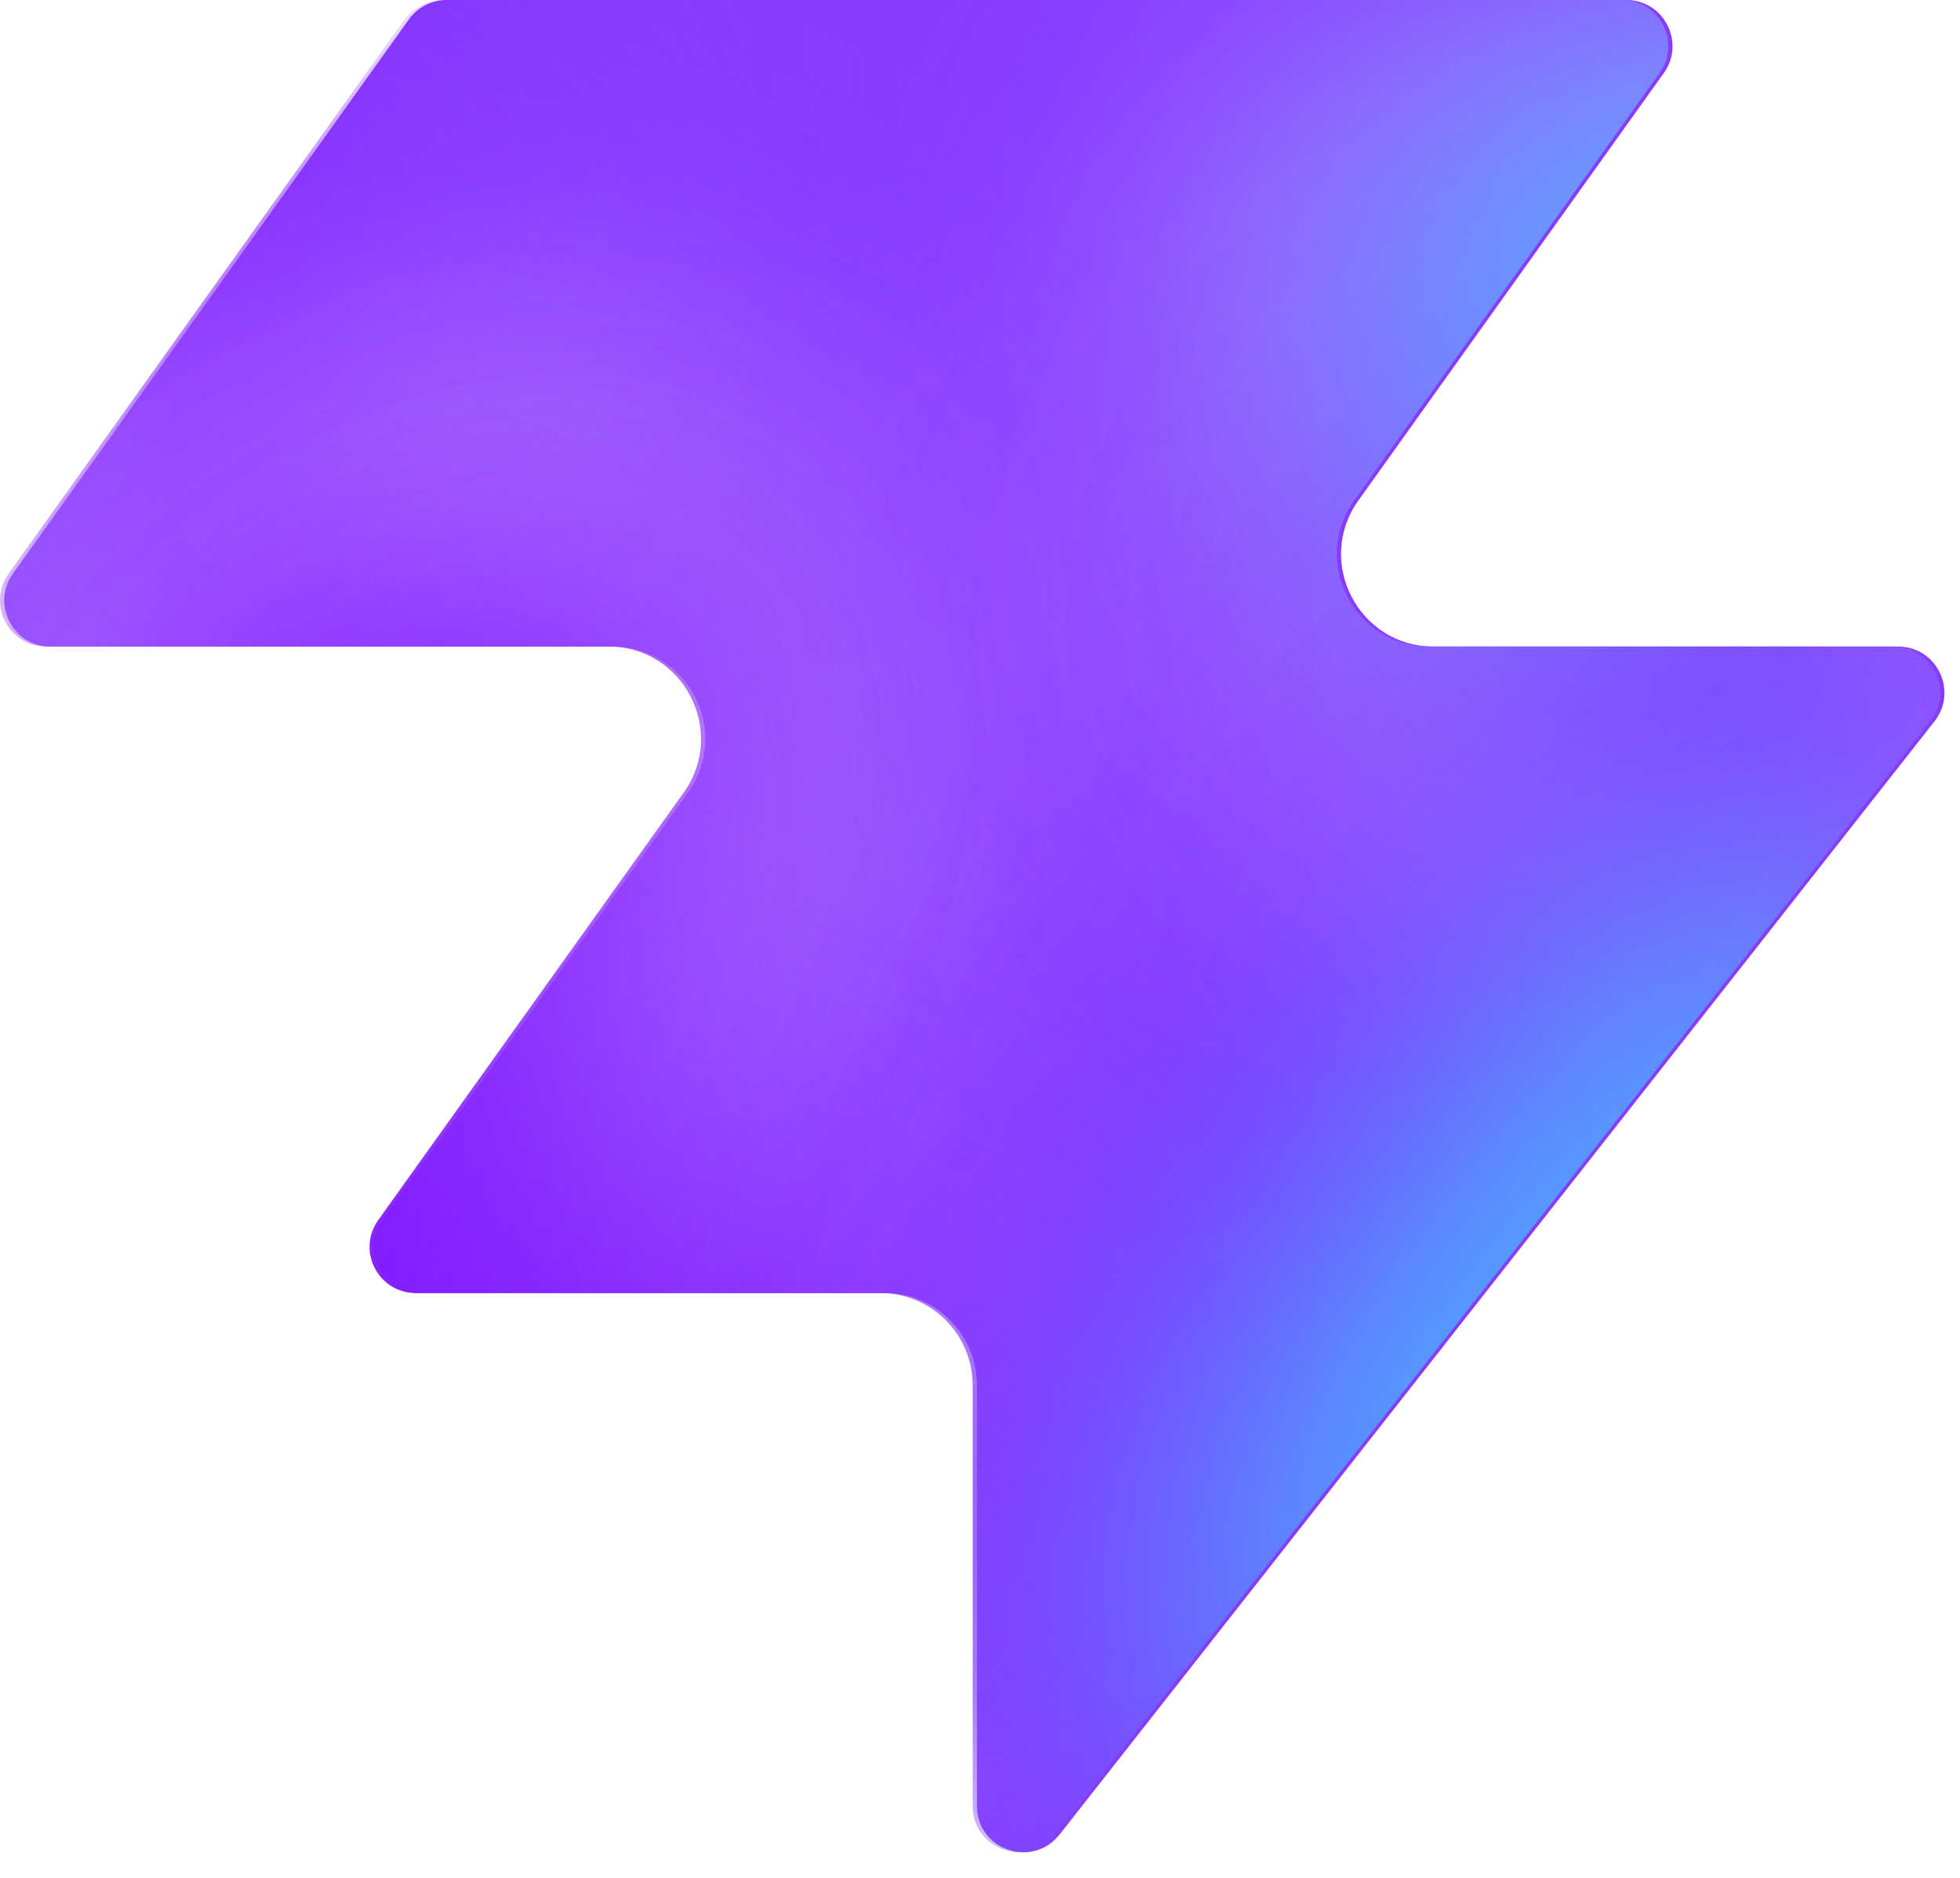
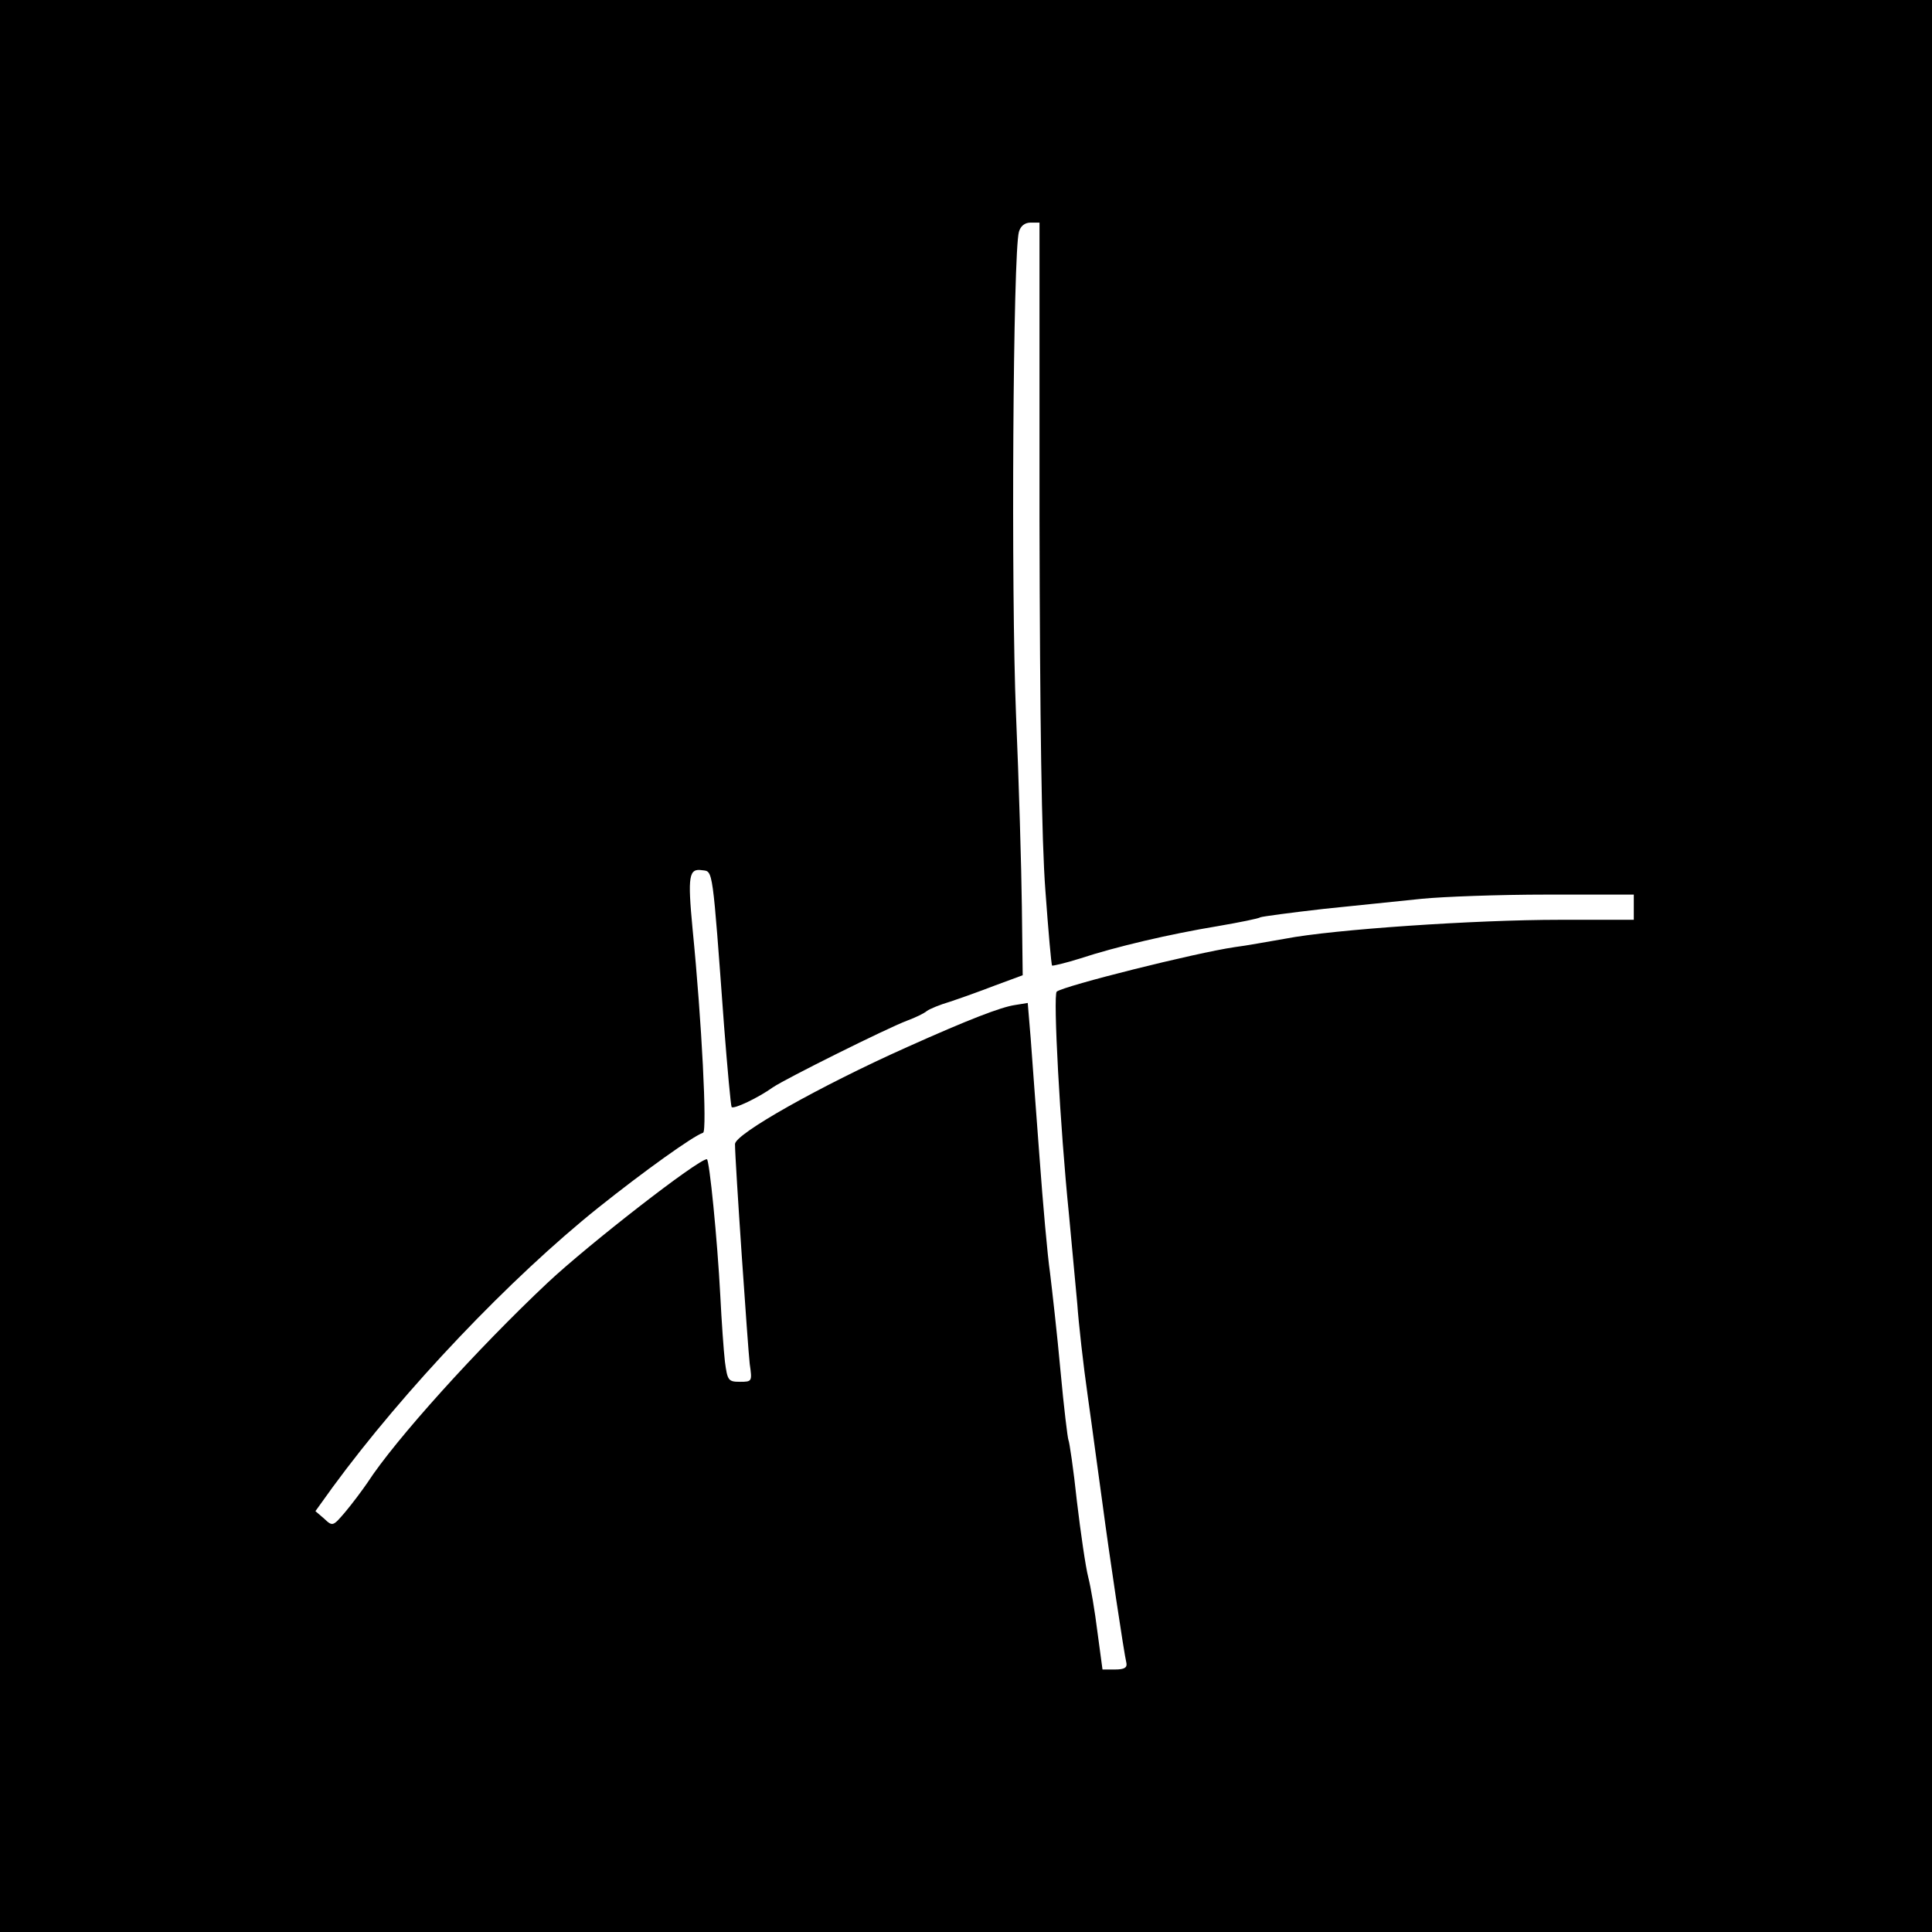
- <svg xmlns="http://www.w3.org/2000/svg" width="48" height="46" fill="none" viewBox="0 0 48 46">
-   <path fill="#863bff" d="M25.946 44.938c-.664.845-2.021.375-2.021-.698V33.937a2.26 2.26 0 0 0-2.262-2.262H10.287c-.92 0-1.456-1.04-.92-1.788l7.48-10.471c1.07-1.497 0-3.578-1.842-3.578H1.237c-.92 0-1.456-1.04-.92-1.788L10.013.474c.214-.297.556-.474.92-.474h28.894c.92 0 1.456 1.04.92 1.788l-7.48 10.471c-1.07 1.498 0 3.579 1.842 3.579h11.377c.943 0 1.473 1.088.89 1.83L25.947 44.94z" style="fill:#863bff;fill:color(display-p3 .525 .23 1);fill-opacity:1" />
-   <mask id="a" width="48" height="46" x="0" y="0" maskUnits="userSpaceOnUse" style="mask-type:alpha">
-     <path fill="#000" d="M25.842 44.938c-.664.844-2.021.375-2.021-.698V33.937a2.26 2.26 0 0 0-2.262-2.262H10.183c-.92 0-1.456-1.04-.92-1.788l7.48-10.471c1.07-1.498 0-3.579-1.842-3.579H1.133c-.92 0-1.456-1.04-.92-1.787L9.91.473c.214-.297.556-.474.92-.474h28.894c.92 0 1.456 1.04.92 1.788l-7.48 10.471c-1.07 1.498 0 3.578 1.842 3.578h11.377c.943 0 1.473 1.088.89 1.832L25.843 44.94z" style="fill:#000;fill-opacity:1" />
-   </mask>
-   <g mask="url(#a)">
-     <g filter="url(#b)">
-       <ellipse cx="5.508" cy="14.704" fill="#ede6ff" rx="5.508" ry="14.704" style="fill:#ede6ff;fill:color(display-p3 .927 .903 1);fill-opacity:1" transform="matrix(.00324 1 1 -.00324 -4.47 31.516)" />
-     </g>
-     <g filter="url(#c)">
-       <ellipse cx="10.399" cy="29.851" fill="#ede6ff" rx="10.399" ry="29.851" style="fill:#ede6ff;fill:color(display-p3 .927 .903 1);fill-opacity:1" transform="matrix(.00324 1 1 -.00324 -39.328 7.883)" />
-     </g>
-     <g filter="url(#d)">
-       <ellipse cx="5.508" cy="30.487" fill="#7e14ff" rx="5.508" ry="30.487" style="fill:#7e14ff;fill:color(display-p3 .492 .077 1);fill-opacity:1" transform="rotate(89.814 -25.913 -14.639)scale(1 -1)" />
-     </g>
-     <g filter="url(#e)">
-       <ellipse cx="5.508" cy="30.599" fill="#7e14ff" rx="5.508" ry="30.599" style="fill:#7e14ff;fill:color(display-p3 .492 .077 1);fill-opacity:1" transform="rotate(89.814 -32.644 -3.334)scale(1 -1)" />
-     </g>
-     <g filter="url(#f)">
-       <ellipse cx="5.508" cy="30.599" fill="#7e14ff" rx="5.508" ry="30.599" style="fill:#7e14ff;fill:color(display-p3 .492 .077 1);fill-opacity:1" transform="matrix(.00324 1 1 -.00324 -34.34 30.47)" />
-     </g>
-     <g filter="url(#g)">
-       <ellipse cx="14.072" cy="22.078" fill="#ede6ff" rx="14.072" ry="22.078" style="fill:#ede6ff;fill:color(display-p3 .927 .903 1);fill-opacity:1" transform="rotate(93.35 24.506 48.493)scale(-1 1)" />
-     </g>
-     <g filter="url(#h)">
-       <ellipse cx="3.47" cy="21.501" fill="#7e14ff" rx="3.47" ry="21.501" style="fill:#7e14ff;fill:color(display-p3 .492 .077 1);fill-opacity:1" transform="rotate(89.009 28.708 47.59)scale(-1 1)" />
-     </g>
-     <g filter="url(#i)">
-       <ellipse cx="3.47" cy="21.501" fill="#7e14ff" rx="3.47" ry="21.501" style="fill:#7e14ff;fill:color(display-p3 .492 .077 1);fill-opacity:1" transform="rotate(89.009 28.708 47.59)scale(-1 1)" />
-     </g>
-     <g filter="url(#j)">
-       <ellipse cx=".387" cy="8.972" fill="#7e14ff" rx="4.407" ry="29.108" style="fill:#7e14ff;fill:color(display-p3 .492 .077 1);fill-opacity:1" transform="rotate(39.51 .387 8.972)" />
-     </g>
-     <g filter="url(#k)">
-       <ellipse cx="47.523" cy="-6.092" fill="#7e14ff" rx="4.407" ry="29.108" style="fill:#7e14ff;fill:color(display-p3 .492 .077 1);fill-opacity:1" transform="rotate(37.892 47.523 -6.092)" />
-     </g>
-     <g filter="url(#l)">
-       <ellipse cx="41.412" cy="6.333" fill="#47bfff" rx="5.971" ry="9.665" style="fill:#47bfff;fill:color(display-p3 .28 .748 1);fill-opacity:1" transform="rotate(37.892 41.412 6.333)" />
-     </g>
-     <g filter="url(#m)">
-       <ellipse cx="-1.879" cy="38.332" fill="#7e14ff" rx="4.407" ry="29.108" style="fill:#7e14ff;fill:color(display-p3 .492 .077 1);fill-opacity:1" transform="rotate(37.892 -1.88 38.332)" />
-     </g>
-     <g filter="url(#n)">
-       <ellipse cx="-1.879" cy="38.332" fill="#7e14ff" rx="4.407" ry="29.108" style="fill:#7e14ff;fill:color(display-p3 .492 .077 1);fill-opacity:1" transform="rotate(37.892 -1.88 38.332)" />
-     </g>
-     <g filter="url(#o)">
-       <ellipse cx="35.651" cy="29.907" fill="#7e14ff" rx="4.407" ry="29.108" style="fill:#7e14ff;fill:color(display-p3 .492 .077 1);fill-opacity:1" transform="rotate(37.892 35.651 29.907)" />
-     </g>
-     <g filter="url(#p)">
-       <ellipse cx="38.418" cy="32.4" fill="#47bfff" rx="5.971" ry="15.297" style="fill:#47bfff;fill:color(display-p3 .28 .748 1);fill-opacity:1" transform="rotate(37.892 38.418 32.4)" />
-     </g>
+ <svg xmlns="http://www.w3.org/2000/svg" version="1.0" width="460pt" height="460pt" viewBox="0 0 460 460" preserveAspectRatio="xMidYMid meet">
+   <g transform="translate(0,460) scale(0.1,-0.1)" fill="#000000" stroke="none">
+     <path d="M0 2300 l0 -2300 2300 0 2300 0 0 2300 0 2300 -2300 0 -2300 0 0 -2300z m2475 1062 c1 -481 5 -763 14 -882 7 -96 14 -177 16 -179 2 -1 32 6 67 17 85 28 213 58 328 77 52 9 97 18 101 21 5 2 72 11 151 20 79 8 184 19 233 24 50 5 183 10 298 10 l207 0 0 -30 0 -30 -177 0 c-200 0 -540 -23 -653 -45 -41 -7 -95 -17 -120 -20 -95 -14 -406 -92 -424 -106 -9 -8 8 -323 29 -529 7 -74 16 -171 20 -215 3 -44 14 -143 25 -220 11 -77 26 -192 35 -255 16 -121 51 -355 57 -380 2 -11 -6 -15 -27 -15 l-30 0 -12 89 c-6 49 -16 108 -22 131 -6 23 -18 105 -27 181 -8 76 -18 142 -20 145 -2 4 -11 78 -19 165 -8 88 -20 193 -25 234 -6 41 -17 165 -25 275 -8 110 -18 238 -21 283 l-7 84 -31 -5 c-33 -5 -109 -34 -256 -100 -208 -93 -410 -207 -410 -231 0 -41 31 -489 35 -523 6 -42 6 -43 -23 -43 -28 0 -30 3 -36 48 -3 26 -8 97 -11 157 -7 134 -26 325 -32 325 -21 0 -282 -203 -379 -294 -167 -157 -363 -374 -429 -476 -13 -19 -37 -51 -53 -70 -29 -34 -30 -35 -50 -16 l-21 18 41 57 c170 232 423 498 633 666 109 87 225 170 249 178 10 3 -3 264 -25 485 -12 127 -9 145 23 140 26 -3 24 9 52 -371 8 -103 16 -190 18 -193 6 -5 63 22 98 47 31 21 272 141 320 159 19 7 40 17 47 23 7 5 31 15 55 22 24 8 72 25 108 39 l65 24 -2 164 c-1 89 -7 296 -14 459 -12 294 -7 1099 7 1147 4 14 14 22 28 22 l21 0 0 -708z" />
  </g>
-   <defs>
-     <filter id="b" width="60.045" height="41.654" x="-19.77" y="16.149" color-interpolation-filters="sRGB" filterUnits="userSpaceOnUse">
-       <feFlood flood-opacity="0" result="BackgroundImageFix" />
-       <feBlend in="SourceGraphic" in2="BackgroundImageFix" result="shape" />
-       <feGaussianBlur result="effect1_foregroundBlur_2002_17158" stdDeviation="7.659" />
-     </filter>
-     <filter id="c" width="90.34" height="51.437" x="-54.613" y="-7.533" color-interpolation-filters="sRGB" filterUnits="userSpaceOnUse">
-       <feFlood flood-opacity="0" result="BackgroundImageFix" />
-       <feBlend in="SourceGraphic" in2="BackgroundImageFix" result="shape" />
-       <feGaussianBlur result="effect1_foregroundBlur_2002_17158" stdDeviation="7.659" />
-     </filter>
-     <filter id="d" width="79.355" height="29.4" x="-49.64" y="2.03" color-interpolation-filters="sRGB" filterUnits="userSpaceOnUse">
-       <feFlood flood-opacity="0" result="BackgroundImageFix" />
-       <feBlend in="SourceGraphic" in2="BackgroundImageFix" result="shape" />
-       <feGaussianBlur result="effect1_foregroundBlur_2002_17158" stdDeviation="4.596" />
-     </filter>
-     <filter id="e" width="79.579" height="29.4" x="-45.045" y="20.029" color-interpolation-filters="sRGB" filterUnits="userSpaceOnUse">
-       <feFlood flood-opacity="0" result="BackgroundImageFix" />
-       <feBlend in="SourceGraphic" in2="BackgroundImageFix" result="shape" />
-       <feGaussianBlur result="effect1_foregroundBlur_2002_17158" stdDeviation="4.596" />
-     </filter>
-     <filter id="f" width="79.579" height="29.4" x="-43.513" y="21.178" color-interpolation-filters="sRGB" filterUnits="userSpaceOnUse">
-       <feFlood flood-opacity="0" result="BackgroundImageFix" />
-       <feBlend in="SourceGraphic" in2="BackgroundImageFix" result="shape" />
-       <feGaussianBlur result="effect1_foregroundBlur_2002_17158" stdDeviation="4.596" />
-     </filter>
-     <filter id="g" width="74.749" height="58.852" x="15.756" y="-17.901" color-interpolation-filters="sRGB" filterUnits="userSpaceOnUse">
-       <feFlood flood-opacity="0" result="BackgroundImageFix" />
-       <feBlend in="SourceGraphic" in2="BackgroundImageFix" result="shape" />
-       <feGaussianBlur result="effect1_foregroundBlur_2002_17158" stdDeviation="7.659" />
-     </filter>
-     <filter id="h" width="61.377" height="25.362" x="23.548" y="2.284" color-interpolation-filters="sRGB" filterUnits="userSpaceOnUse">
-       <feFlood flood-opacity="0" result="BackgroundImageFix" />
-       <feBlend in="SourceGraphic" in2="BackgroundImageFix" result="shape" />
-       <feGaussianBlur result="effect1_foregroundBlur_2002_17158" stdDeviation="4.596" />
-     </filter>
-     <filter id="i" width="61.377" height="25.362" x="23.548" y="2.284" color-interpolation-filters="sRGB" filterUnits="userSpaceOnUse">
-       <feFlood flood-opacity="0" result="BackgroundImageFix" />
-       <feBlend in="SourceGraphic" in2="BackgroundImageFix" result="shape" />
-       <feGaussianBlur result="effect1_foregroundBlur_2002_17158" stdDeviation="4.596" />
-     </filter>
-     <filter id="j" width="56.045" height="63.649" x="-27.636" y="-22.853" color-interpolation-filters="sRGB" filterUnits="userSpaceOnUse">
-       <feFlood flood-opacity="0" result="BackgroundImageFix" />
-       <feBlend in="SourceGraphic" in2="BackgroundImageFix" result="shape" />
-       <feGaussianBlur result="effect1_foregroundBlur_2002_17158" stdDeviation="4.596" />
-     </filter>
-     <filter id="k" width="54.814" height="64.646" x="20.116" y="-38.415" color-interpolation-filters="sRGB" filterUnits="userSpaceOnUse">
-       <feFlood flood-opacity="0" result="BackgroundImageFix" />
-       <feBlend in="SourceGraphic" in2="BackgroundImageFix" result="shape" />
-       <feGaussianBlur result="effect1_foregroundBlur_2002_17158" stdDeviation="4.596" />
-     </filter>
-     <filter id="l" width="33.541" height="35.313" x="24.641" y="-11.323" color-interpolation-filters="sRGB" filterUnits="userSpaceOnUse">
-       <feFlood flood-opacity="0" result="BackgroundImageFix" />
-       <feBlend in="SourceGraphic" in2="BackgroundImageFix" result="shape" />
-       <feGaussianBlur result="effect1_foregroundBlur_2002_17158" stdDeviation="4.596" />
-     </filter>
-     <filter id="m" width="54.814" height="64.646" x="-29.286" y="6.009" color-interpolation-filters="sRGB" filterUnits="userSpaceOnUse">
-       <feFlood flood-opacity="0" result="BackgroundImageFix" />
-       <feBlend in="SourceGraphic" in2="BackgroundImageFix" result="shape" />
-       <feGaussianBlur result="effect1_foregroundBlur_2002_17158" stdDeviation="4.596" />
-     </filter>
-     <filter id="n" width="54.814" height="64.646" x="-29.286" y="6.009" color-interpolation-filters="sRGB" filterUnits="userSpaceOnUse">
-       <feFlood flood-opacity="0" result="BackgroundImageFix" />
-       <feBlend in="SourceGraphic" in2="BackgroundImageFix" result="shape" />
-       <feGaussianBlur result="effect1_foregroundBlur_2002_17158" stdDeviation="4.596" />
-     </filter>
-     <filter id="o" width="54.814" height="64.646" x="8.244" y="-2.416" color-interpolation-filters="sRGB" filterUnits="userSpaceOnUse">
-       <feFlood flood-opacity="0" result="BackgroundImageFix" />
-       <feBlend in="SourceGraphic" in2="BackgroundImageFix" result="shape" />
-       <feGaussianBlur result="effect1_foregroundBlur_2002_17158" stdDeviation="4.596" />
-     </filter>
-     <filter id="p" width="39.409" height="43.623" x="18.713" y="10.588" color-interpolation-filters="sRGB" filterUnits="userSpaceOnUse">
-       <feFlood flood-opacity="0" result="BackgroundImageFix" />
-       <feBlend in="SourceGraphic" in2="BackgroundImageFix" result="shape" />
-       <feGaussianBlur result="effect1_foregroundBlur_2002_17158" stdDeviation="4.596" />
-     </filter>
-   </defs>
</svg>
